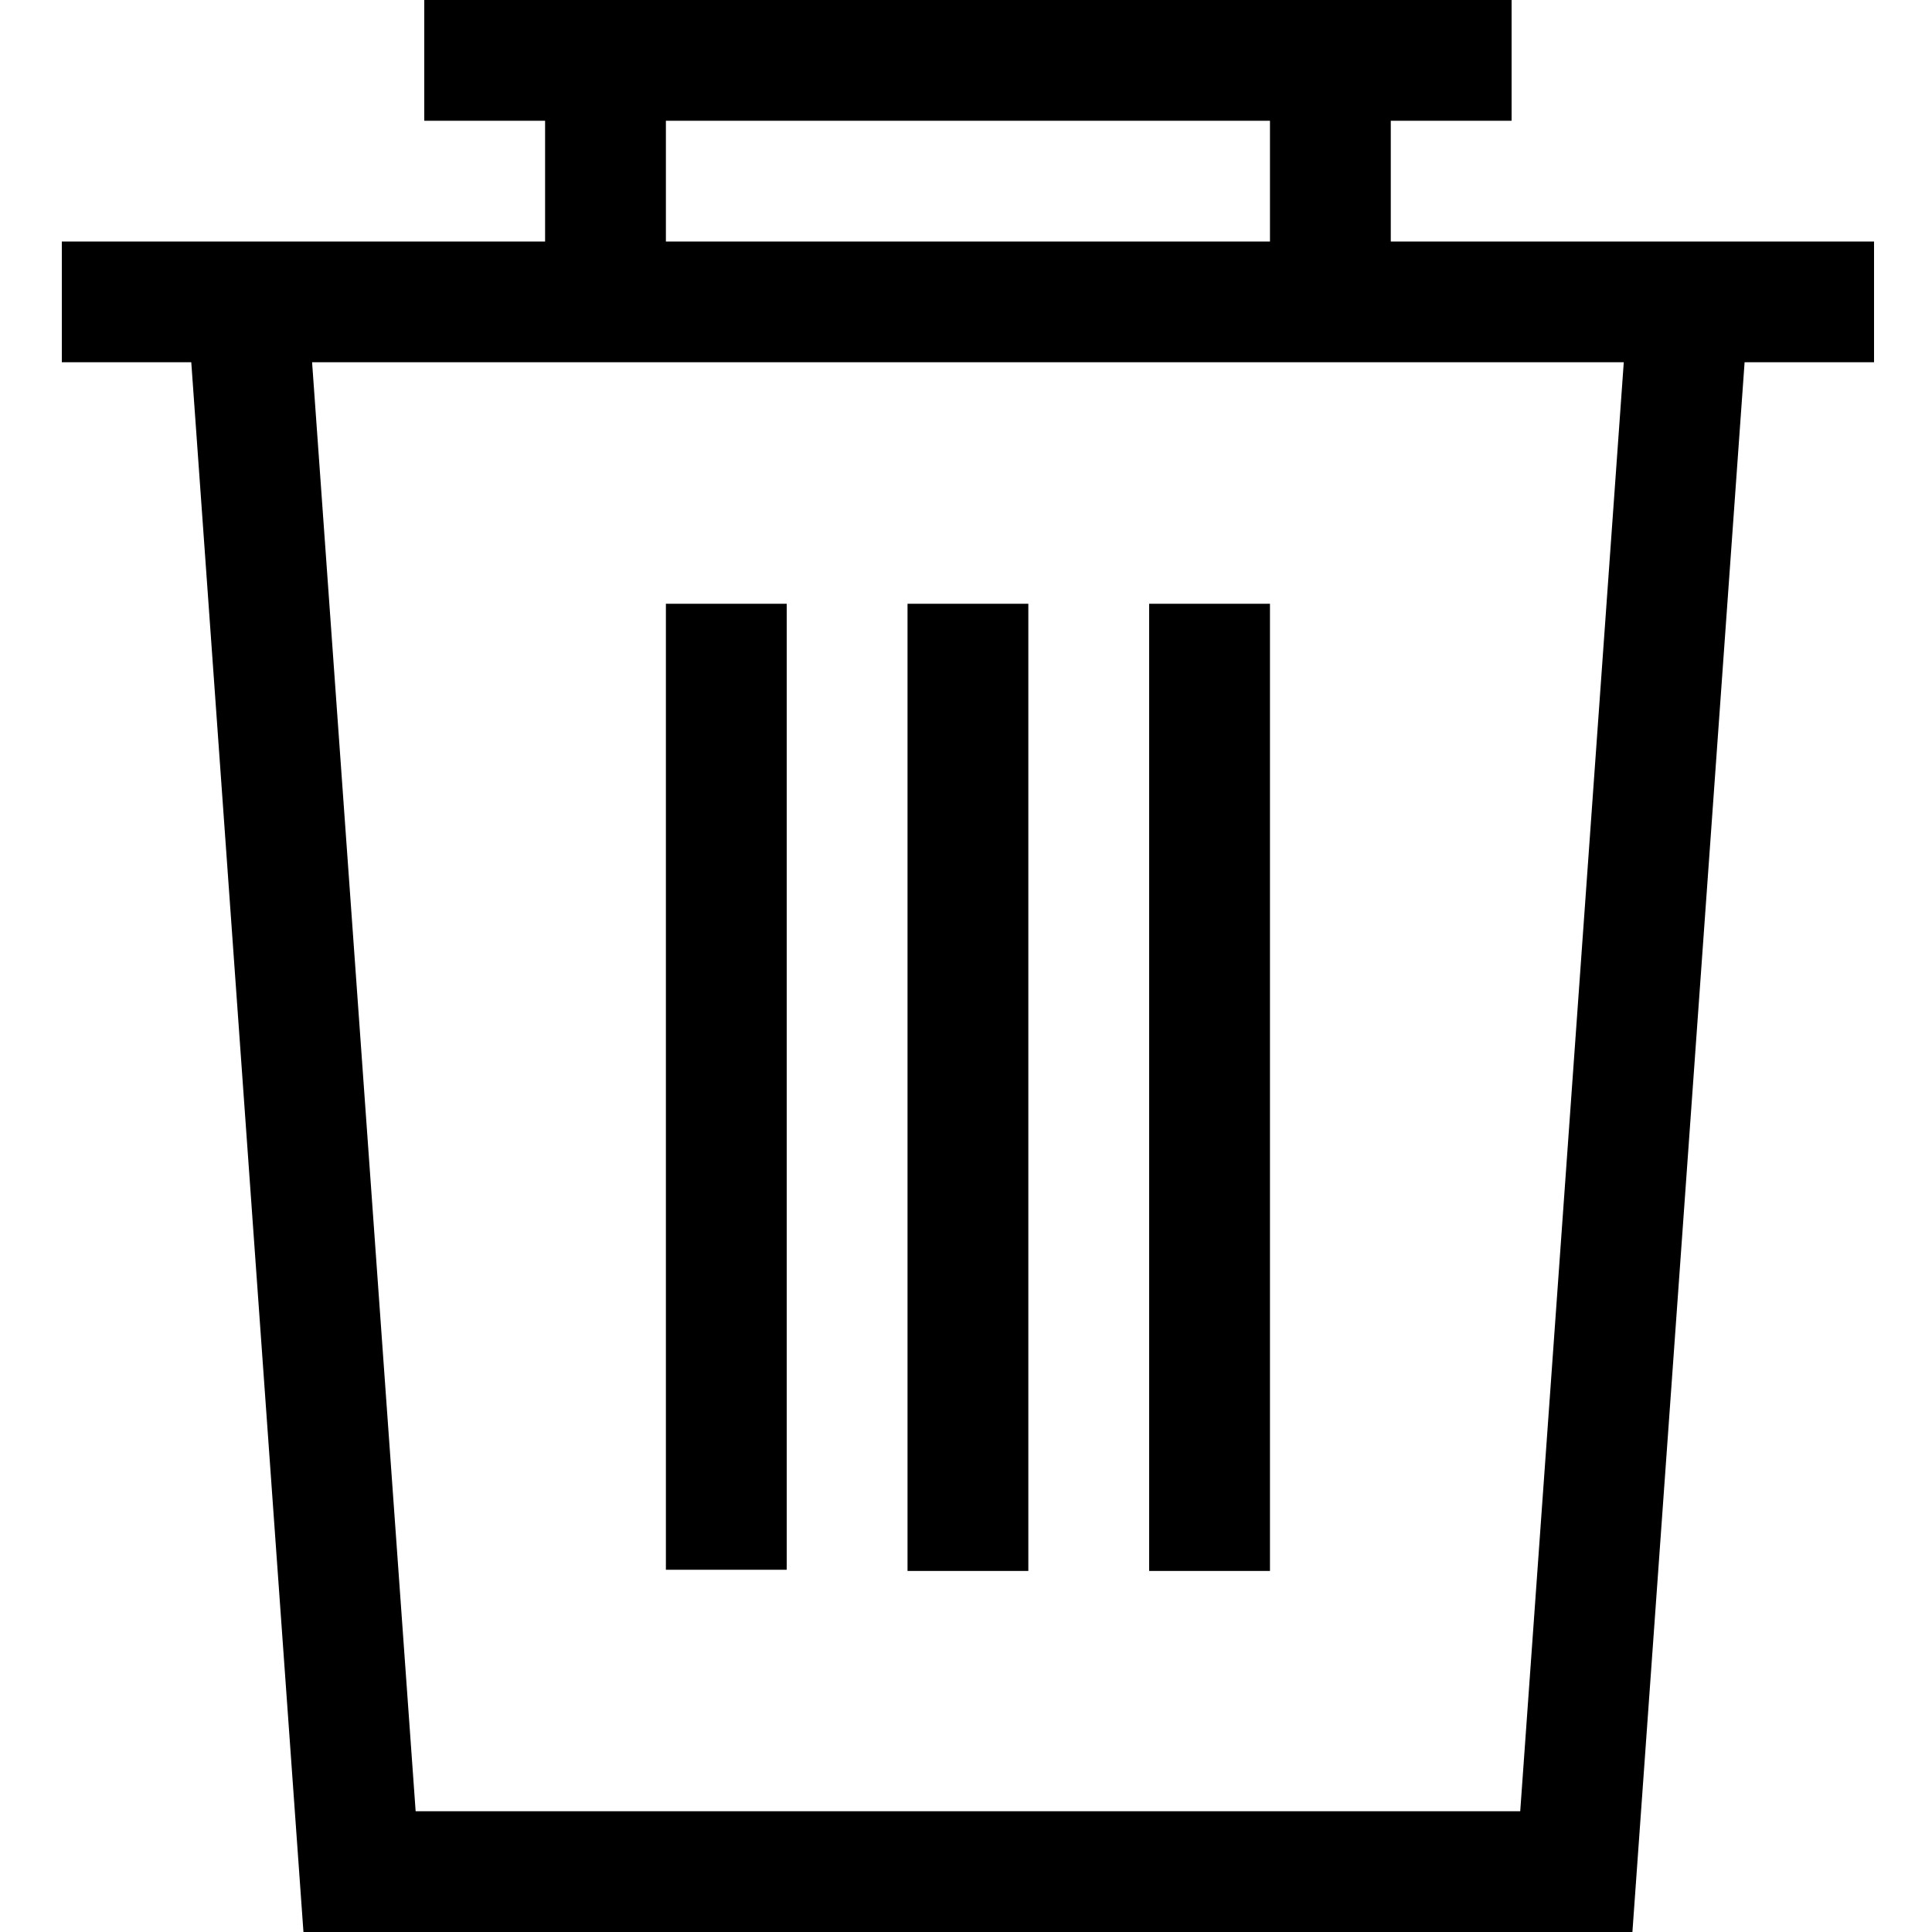
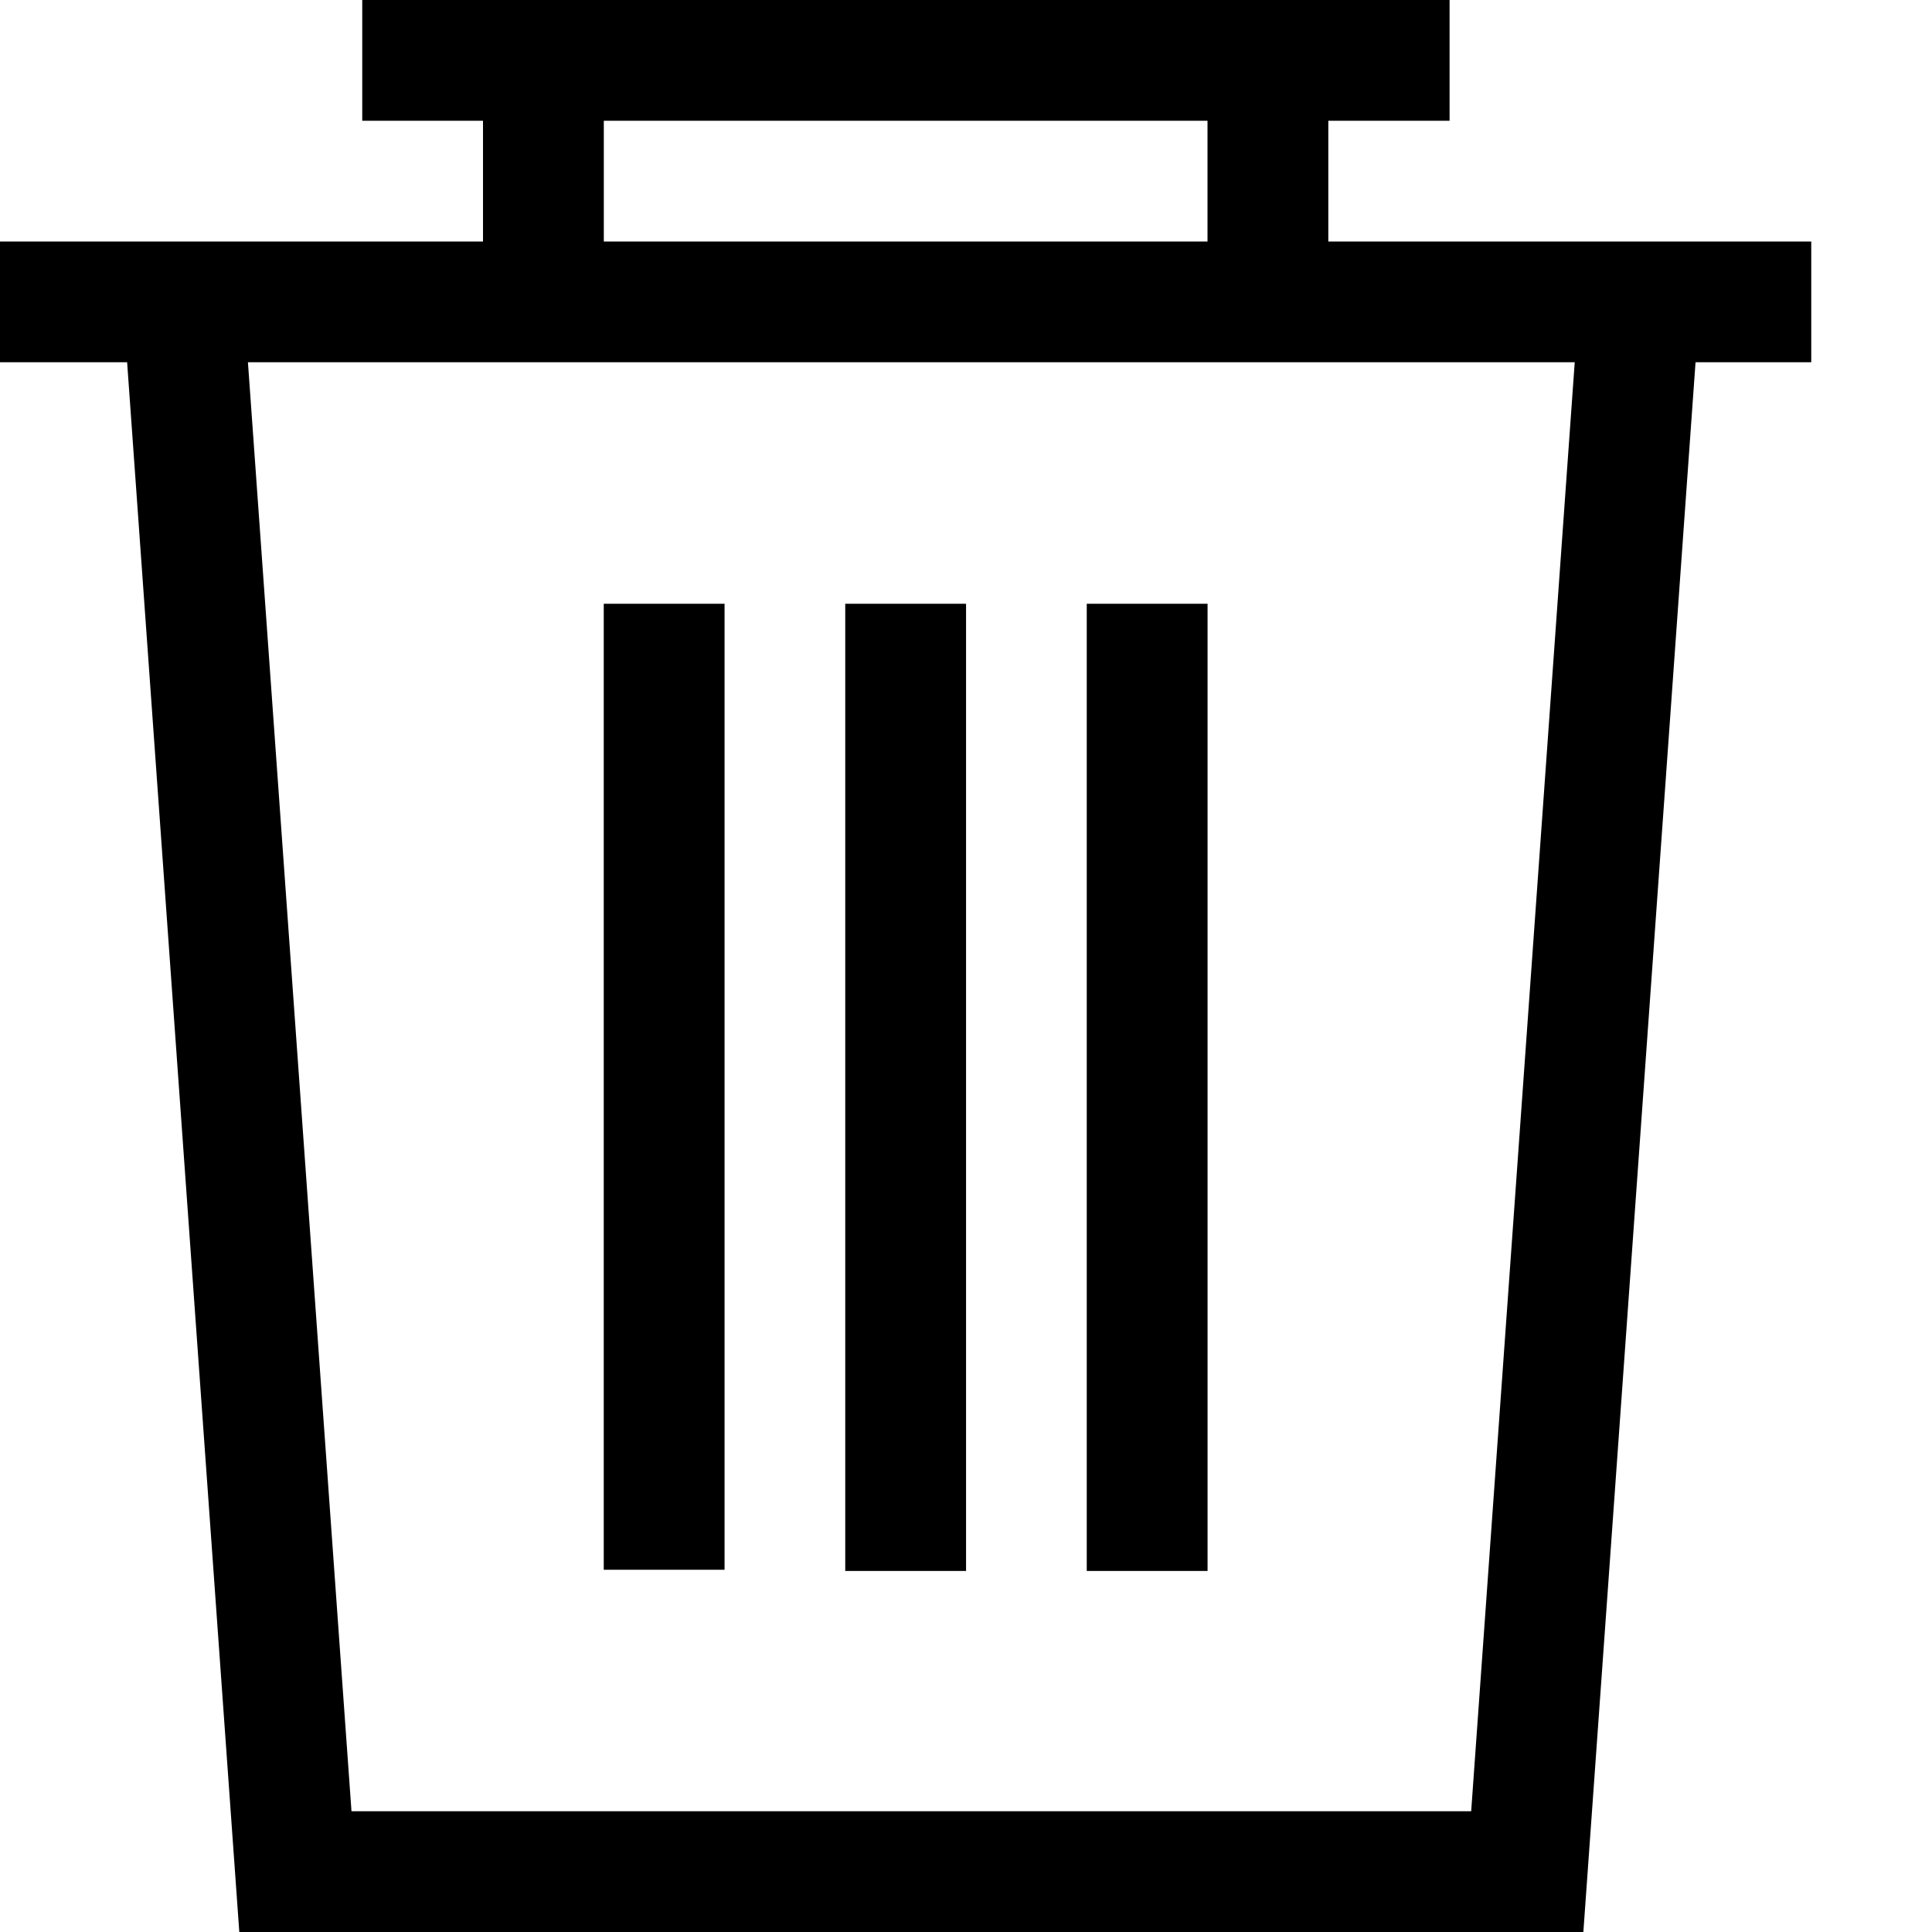
- <svg xmlns="http://www.w3.org/2000/svg" width="500px" height="500px" viewBox="0 0 500 500" version="1.1">
+ <svg xmlns="http://www.w3.org/2000/svg" width="512px" height="512px" viewBox="0 0 512 512" version="1.1">
  <defs />
  <g id="Page-1" stroke="none" stroke-width="1" fill="none" fill-rule="evenodd">
    <g id="trash" fill="#000000">
-       <path d="M141.067,62.5 L16,62.5 L16,93.75 L49.5,93.75 L78.533,500 L94.167,500 L406.833,500 L422.467,500 L451.5,93.75 L485,93.75 L485,62.5 L359.933,62.5 L359.933,31.25 L391.2,31.25 L391.2,0 L109.8,0 L109.8,31.25 L141.067,31.25 L141.067,62.5 Z M172.333,62.5 L328.667,62.5 L328.667,31.25 L172.333,31.25 L172.333,62.5 Z M420.233,93.75 L80.767,93.75 L107.567,468.75 L393.433,468.75 L420.233,93.75 Z M172.333,156.25 L203.6,156.25 L203.6,406.25 L172.333,406.25 L172.333,156.25 Z M234.867,156.25 L266.133,156.25 L266.133,406.563 L234.867,406.563 L234.867,156.25 Z M297.4,156.25 L328.667,156.25 L328.667,406.563 L297.4,406.563 L297.4,156.25 Z" id="Rectangle-28" />
+       <path d="M128,64 L0,64 L0,96 L33.688,96 L63.418,512 L87.927,512 L394.089,512 L419.606,512 L449.336,96 L480,96 L480,64 L352.017,64 L352.017,32 L384.154,32 L384.154,0 L96,0 L96,32 L128,32 L128,64 Z M160.017,64 L320,64 L320,32 L160.017,32 L160.017,64 Z M417.319,96 L65.705,96 L93.148,480 L389.876,480 L417.319,96 Z M160,160 L192.017,160 L192.017,416 L160,416 L160,160 Z M224,160 L256.017,160 L256.017,416.32 L224,416.32 L224,160 Z M288,160 L320.017,160 L320.017,416.32 L288,416.32 L288,160 Z" id="Rectangle-28" />
    </g>
  </g>
</svg>
